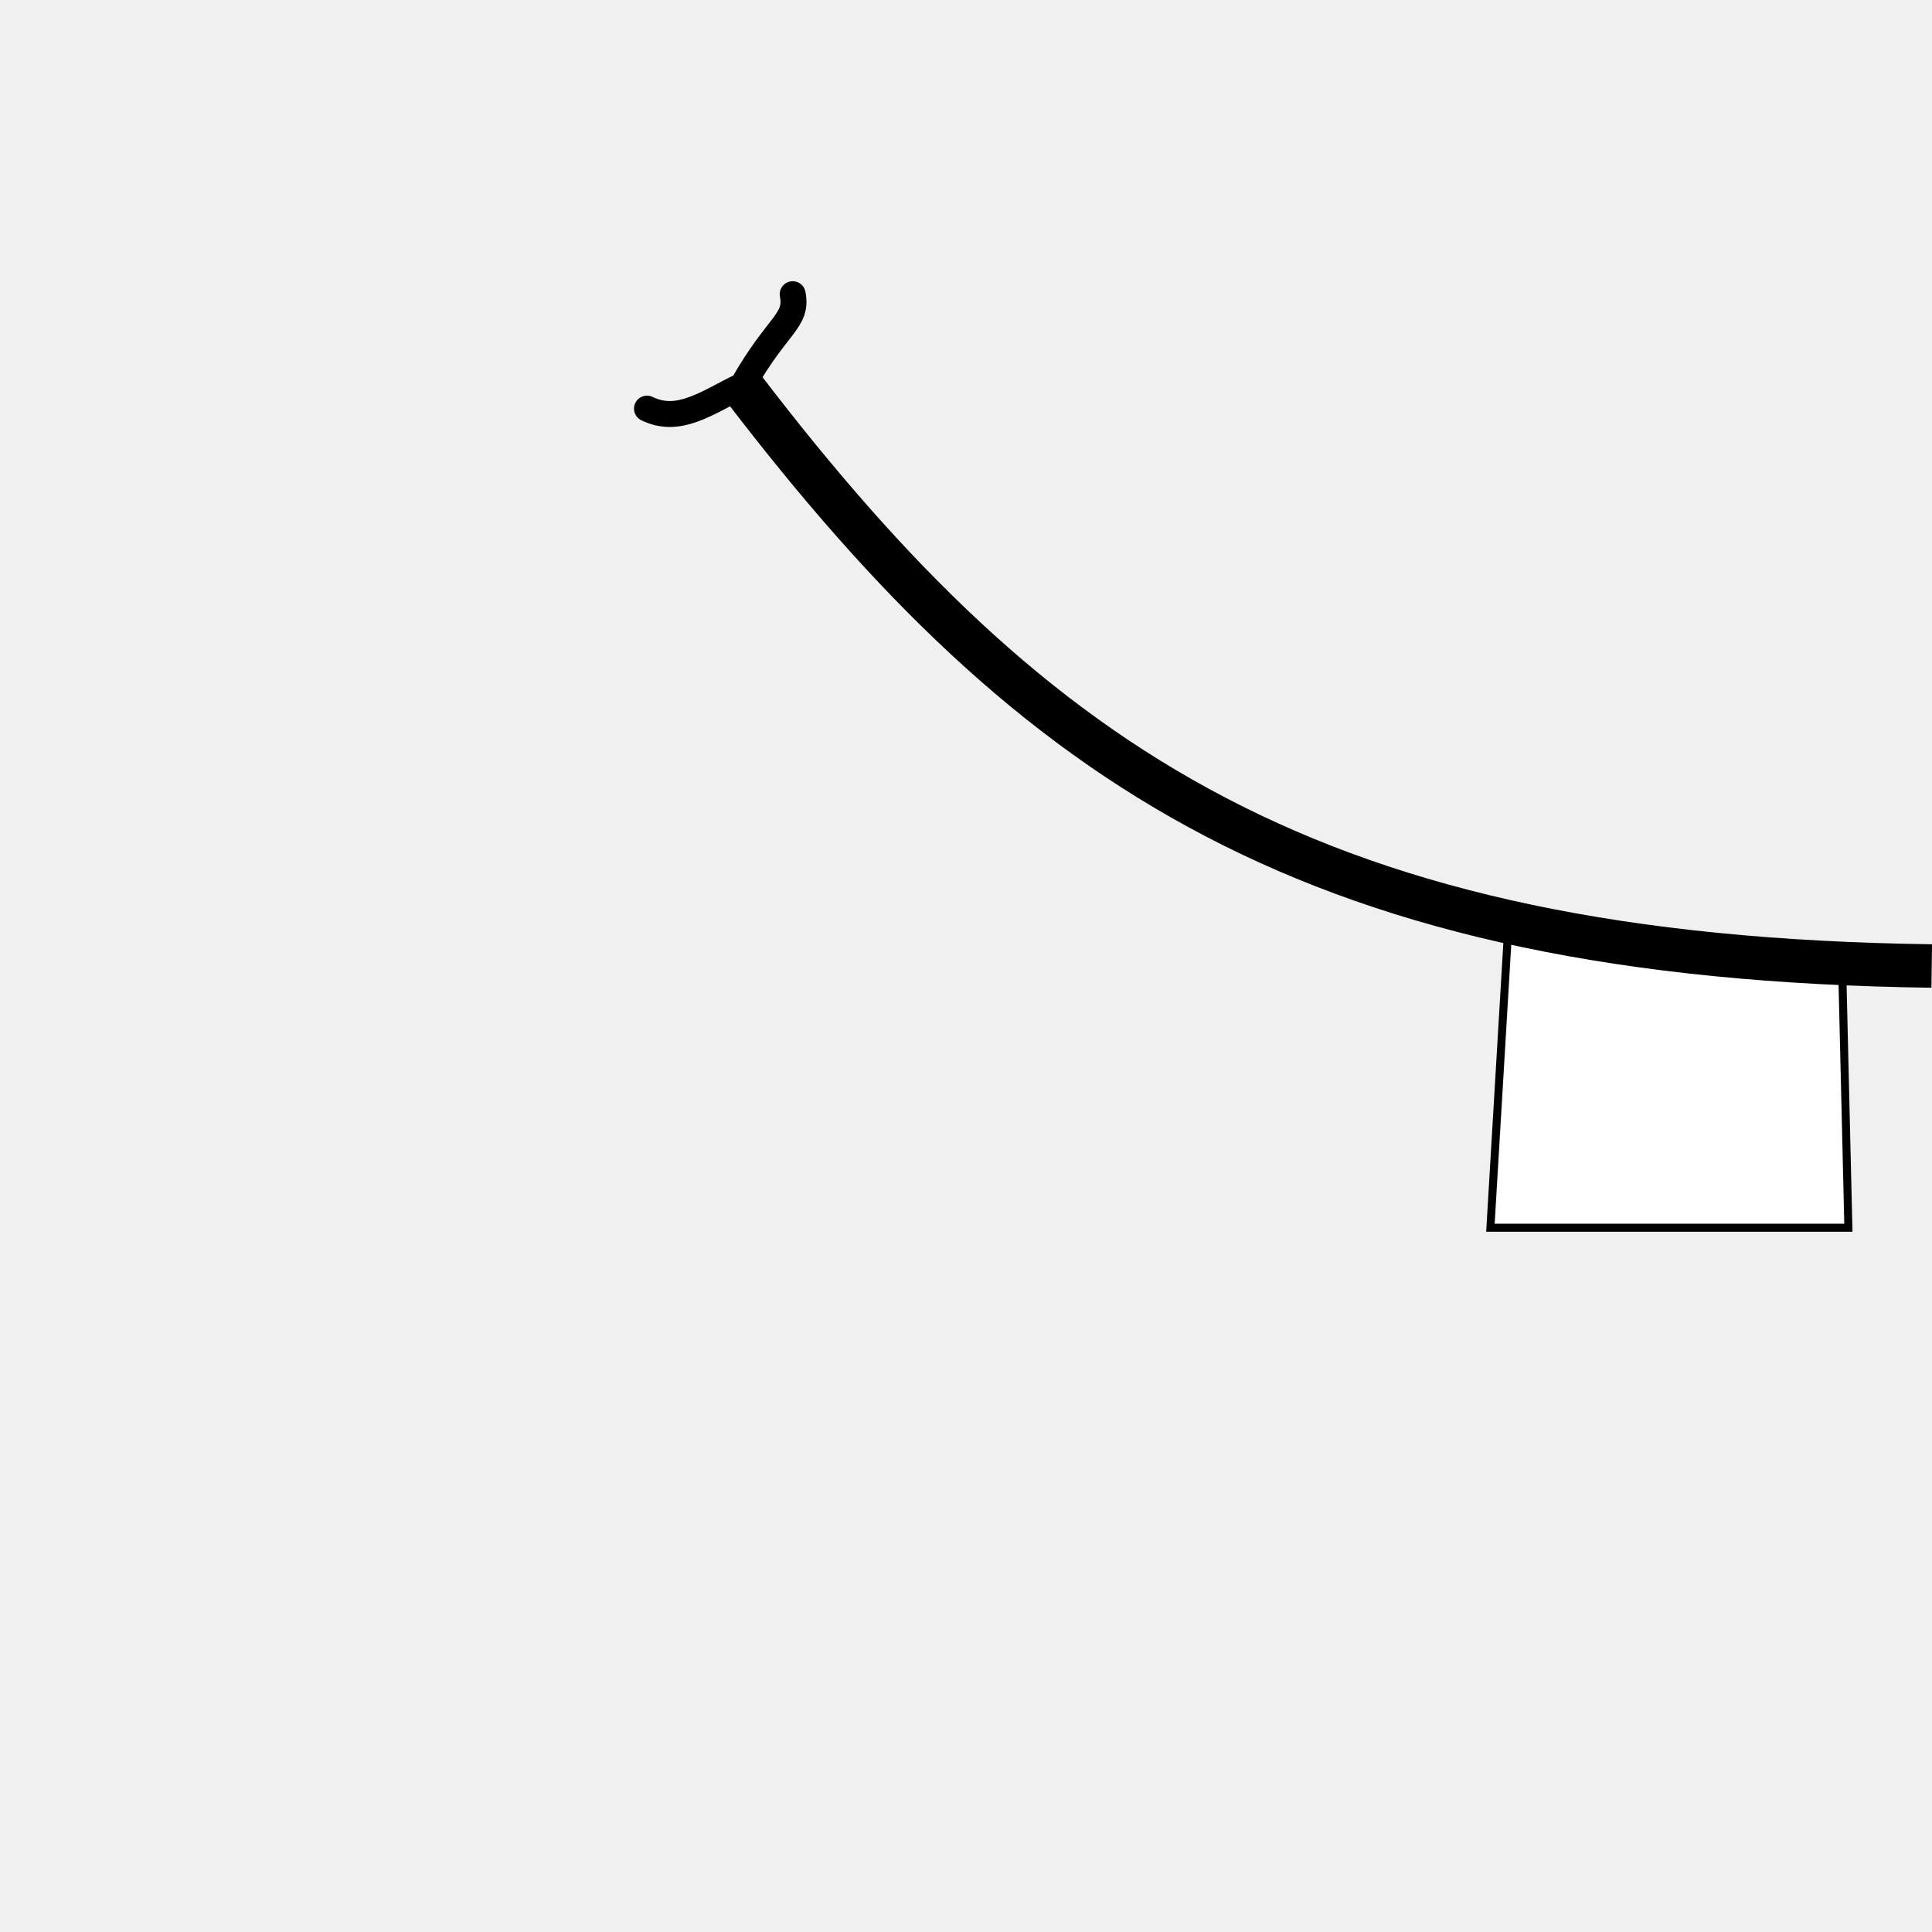
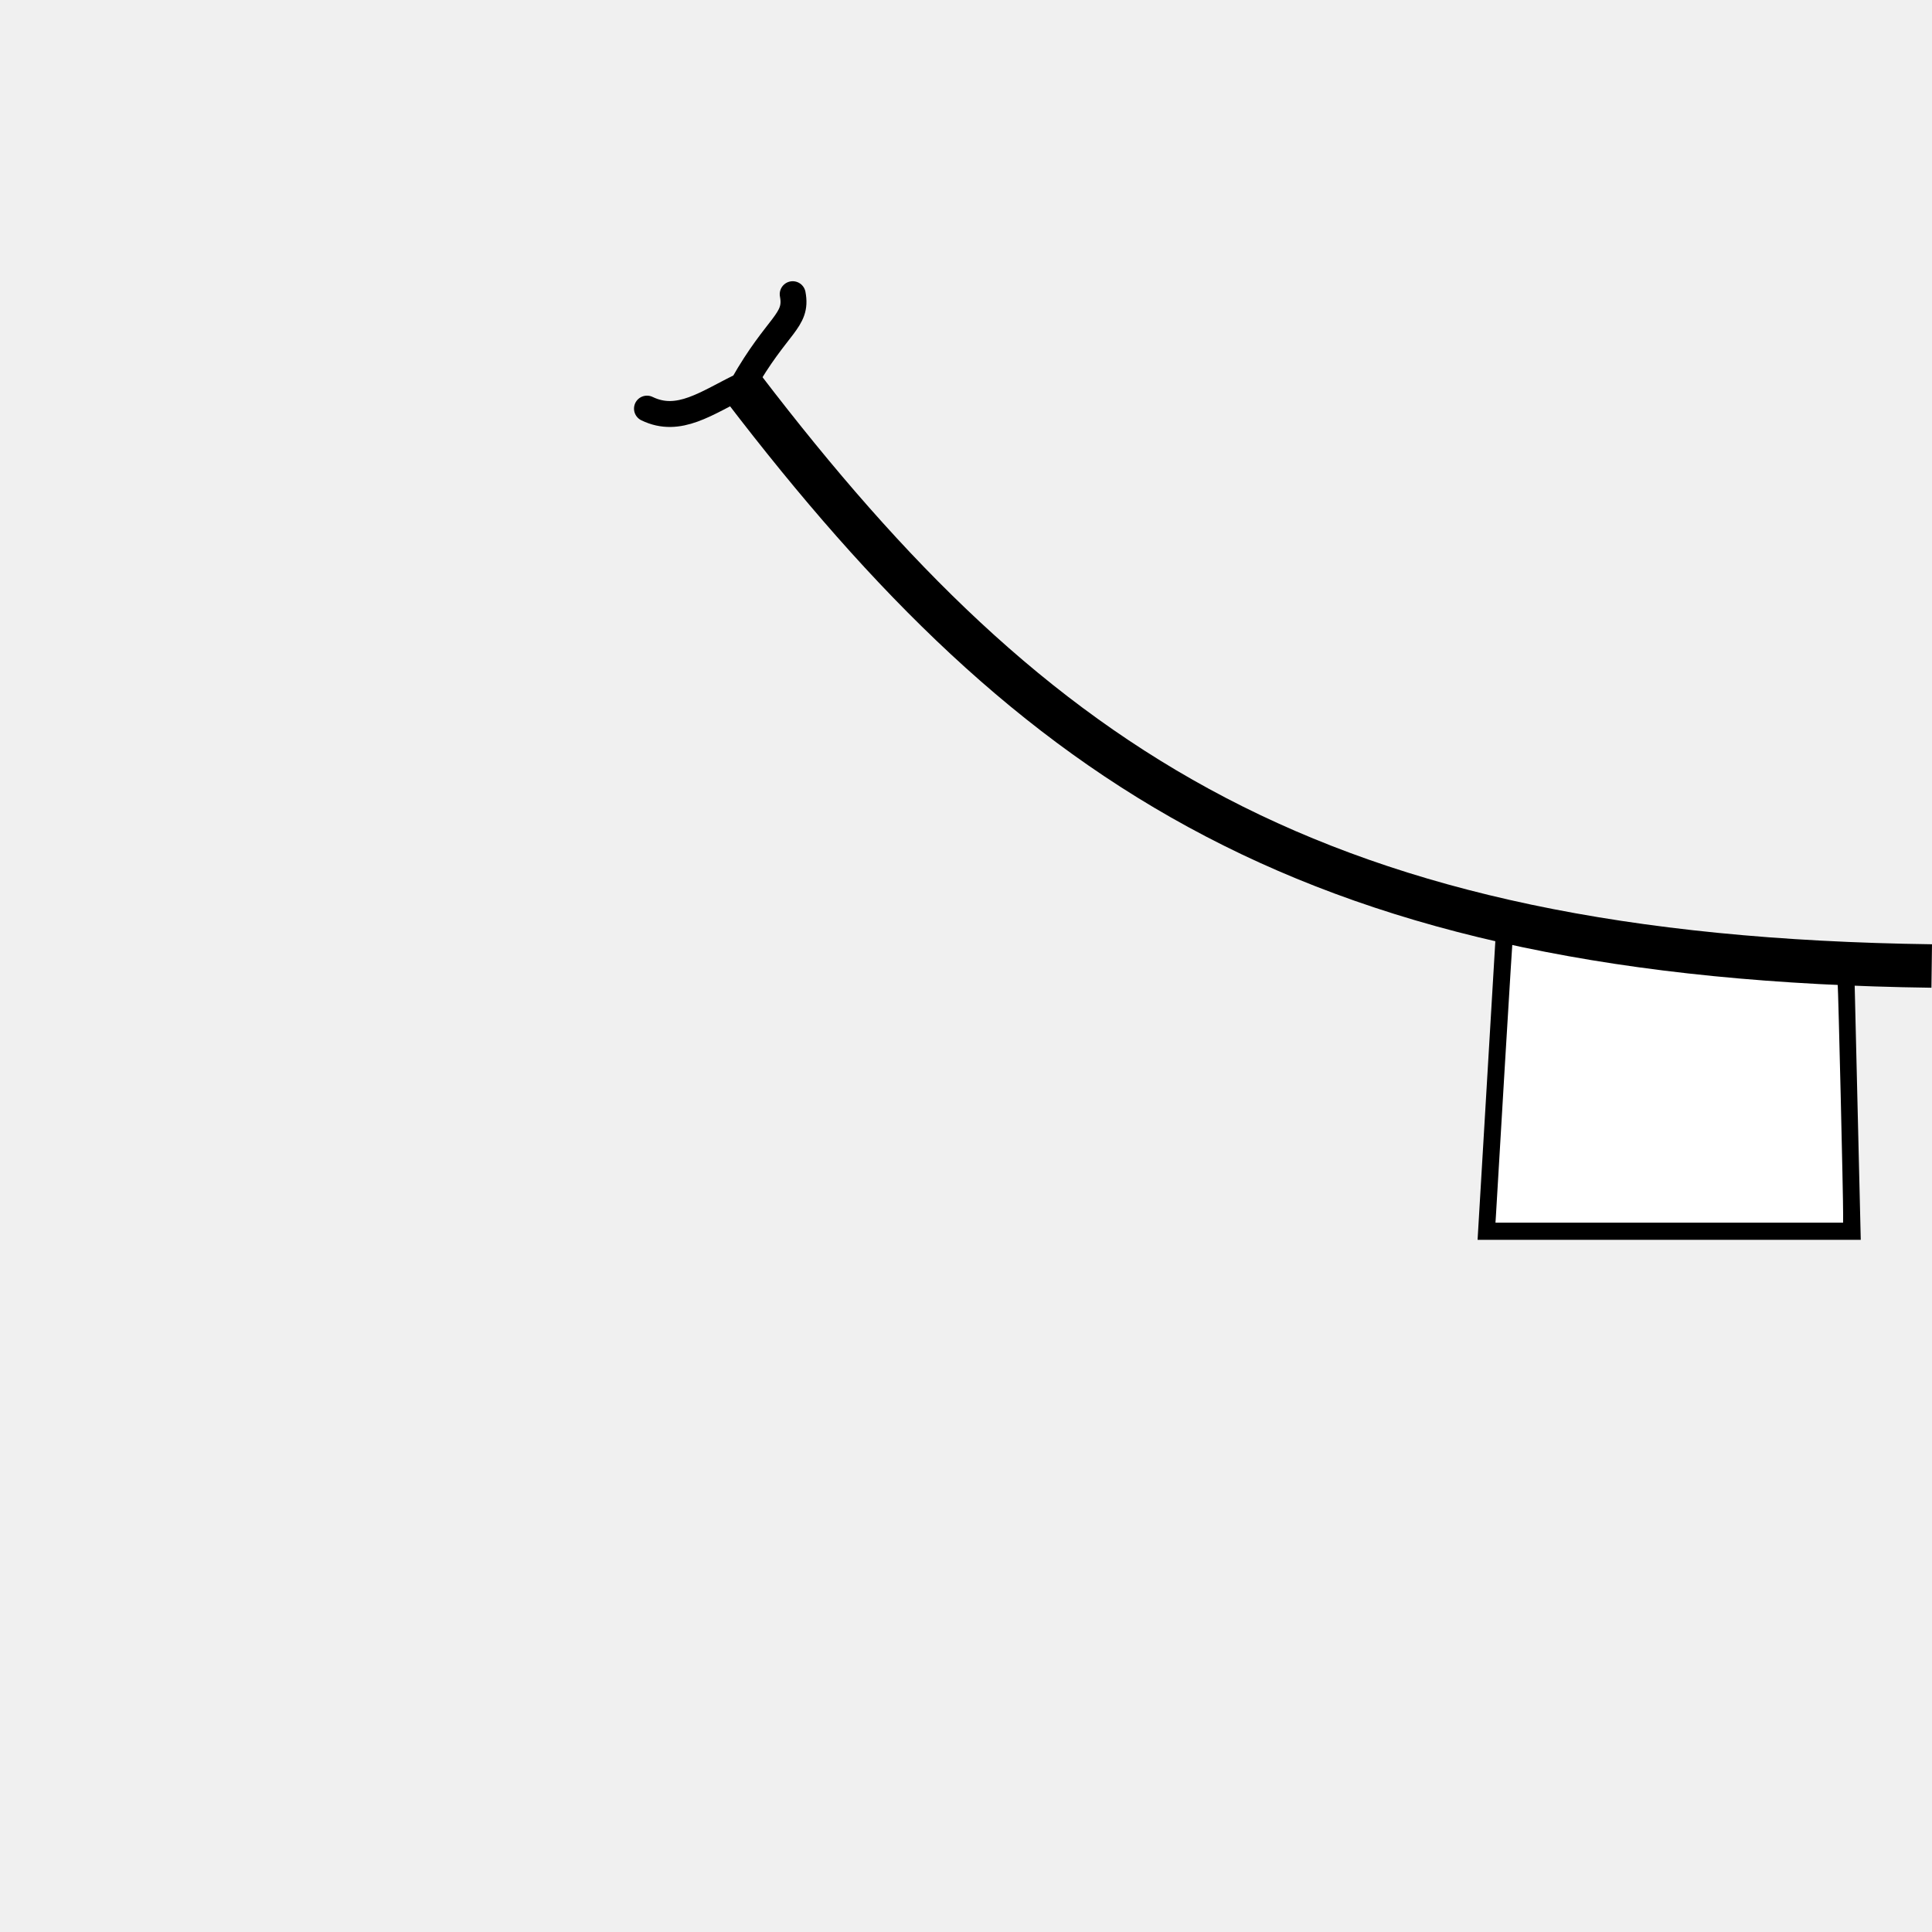
<svg xmlns="http://www.w3.org/2000/svg" width="40mm" height="40mm" version="1.1" viewBox="0 0 40 40">
  <g transform="translate(-17.385 -195.63)">
    <path d="m124.4 30.849s4.372-0.608 6.529-1.906c2.518-1.516 3.99-5.47 3.99-5.47" display="none" fill="none" stroke="#000" stroke-width=".265px" />
    <path d="m131.01 80.02s-3.99-1.889-5.659-3.773c-1.949-2.2-2.169-6.414-2.169-6.414" display="none" fill="none" stroke="#000" stroke-width=".265px" />
-     <g transform="translate(-.33595)">
-       <rect x="17.721" y="195.63" width="40" height="40" fill="#9990" />
-       <g transform="translate(-.0059977)">
-         <path d="m31.122 204.09c0.662 0.321 1.231-0.118 1.979-0.481 0.722-1.274 1.145-1.328 1.038-1.888" fill="none" stroke="#000" stroke-linecap="round" stroke-width=".537" />
-         <path d="m55.866 215.61 0.13 5.439h-7.412l0.388-6.524" fill="none" stroke="#000" stroke-linecap="round" stroke-width=".165" />
-         <path d="m48.698 220.81c0.005-0.073 0.086-1.445 0.181-3.047 0.095-1.603 0.178-2.92 0.184-2.926 0.006-7e-3 0.236 0.038 0.509 0.098 1.726 0.382 3.453 0.612 5.912 0.789l0.272 0.019 0.017 0.225c0.016 0.207 0.116 4.434 0.114 4.811l-7.94e-4 0.165h-7.197z" fill="#fff" />
-         <path d="m57.721 215.63c-12.771-0.17-18.554-4.059-24.604-11.969" fill="none" stroke="#000" stroke-width=".9" />
-       </g>
-     </g>
+     <rect x="17.385" y="195.63" width="40" height="40" fill="#9990" />
+     <path d="m30.78 204.09c0.662 0.321 1.231-0.118 1.979-0.481 0.722-1.274 1.145-1.328 1.038-1.888" fill="none" stroke="#000" stroke-linecap="round" stroke-width=".537" />
+     <path d="m55.524 215.61 0.13 5.439h-7.412l0.388-6.524" fill="none" stroke="#000" stroke-linecap="round" stroke-width=".5" />
+     <path d="m48.356 220.81c0.005-0.073 0.086-1.445 0.181-3.047 0.095-1.603 0.178-2.92 0.184-2.926 0.006-7e-3 0.236 0.038 0.509 0.098 1.726 0.382 3.453 0.612 5.912 0.789l0.272 0.019 0.017 0.225c0.016 0.207 0.116 4.434 0.114 4.811l-7.94e-4 0.165h-7.197z" fill="#fff" />
+     <path d="m57.379 215.63c-12.771-0.17-18.554-4.059-24.604-11.969" fill="none" stroke="#000" stroke-width=".9" />
  </g>
</svg>
